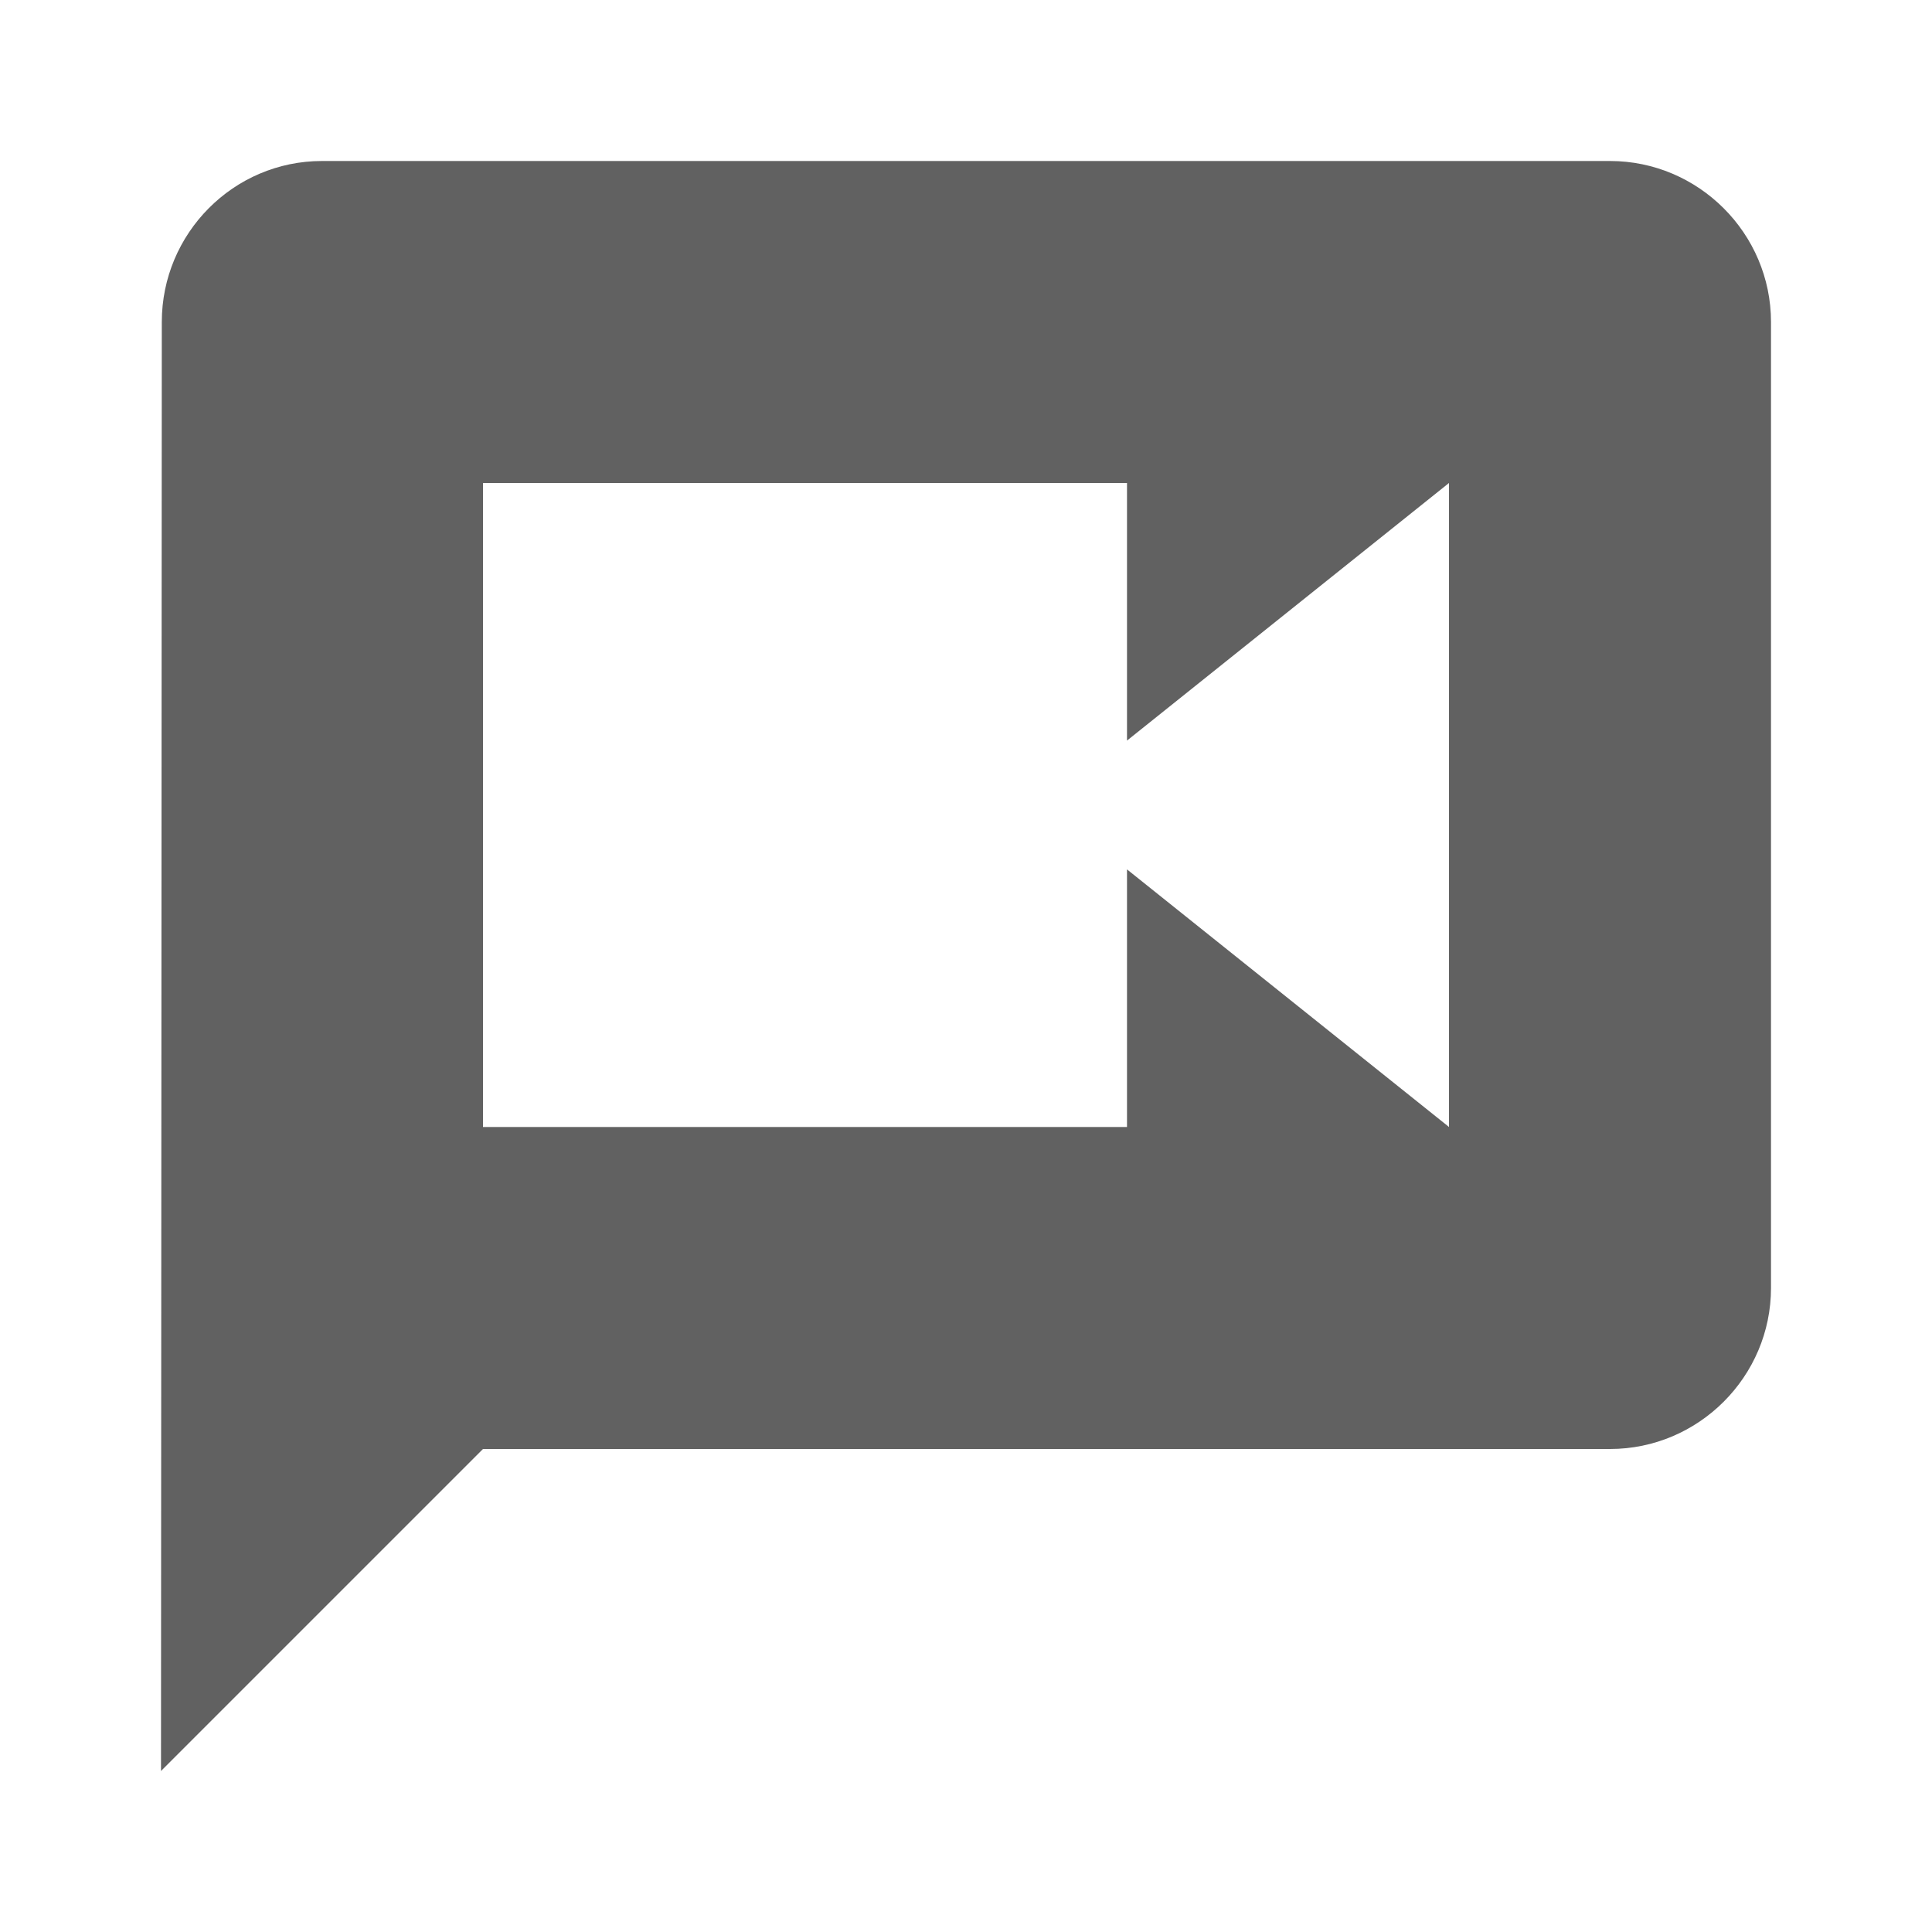
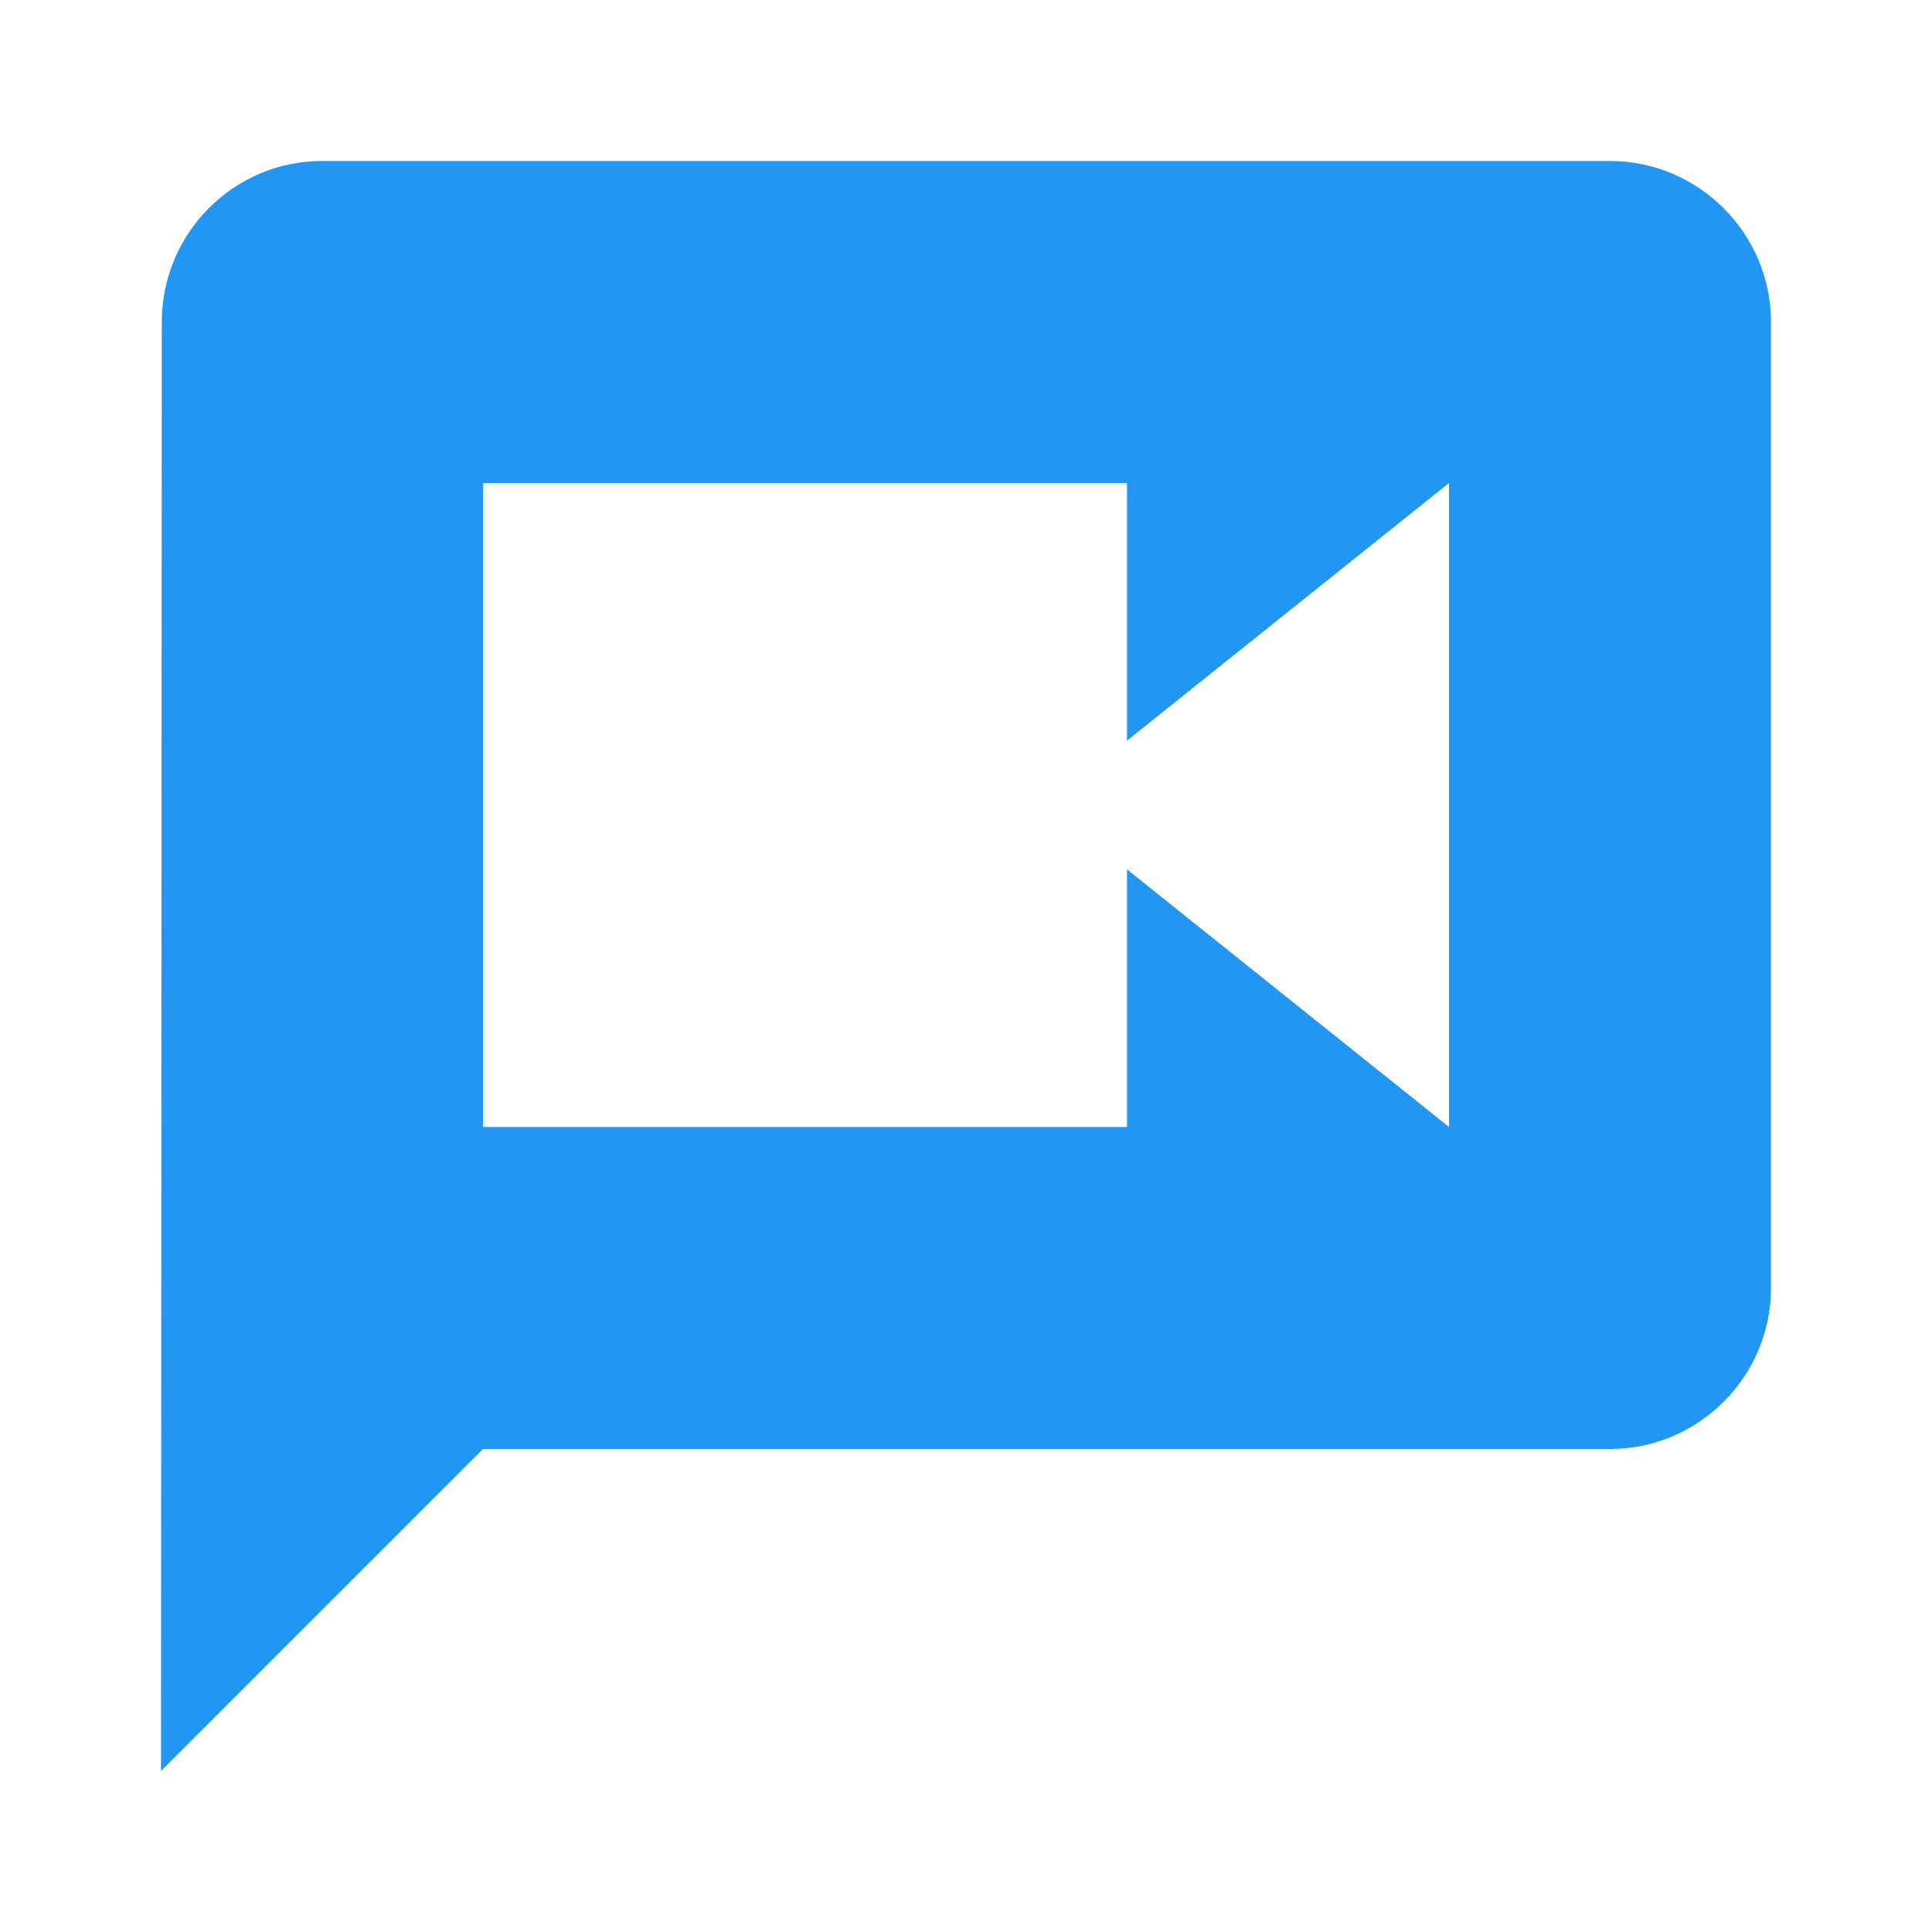
<svg xmlns="http://www.w3.org/2000/svg" height="24" viewBox="0 0 24 24" width="24">
  <path d="M0 0h24v24H0z" fill="none" />
-   <g class="jp-icon3 jp-icon-selectable" fill="#616161">
+   <g class="jp-icon3 jp-icon-selectable" fill="#2196f3">
    <path d="M20 2H4c-1.1 0-1.99.9-1.99 2L2 22l4-4h14c1.1 0 2-.9 2-2V4c0-1.1-.9-2-2-2zm-2 12l-4-3.2V14H6V6h8v3.2L18 6v8z" />
  </g>
</svg>
